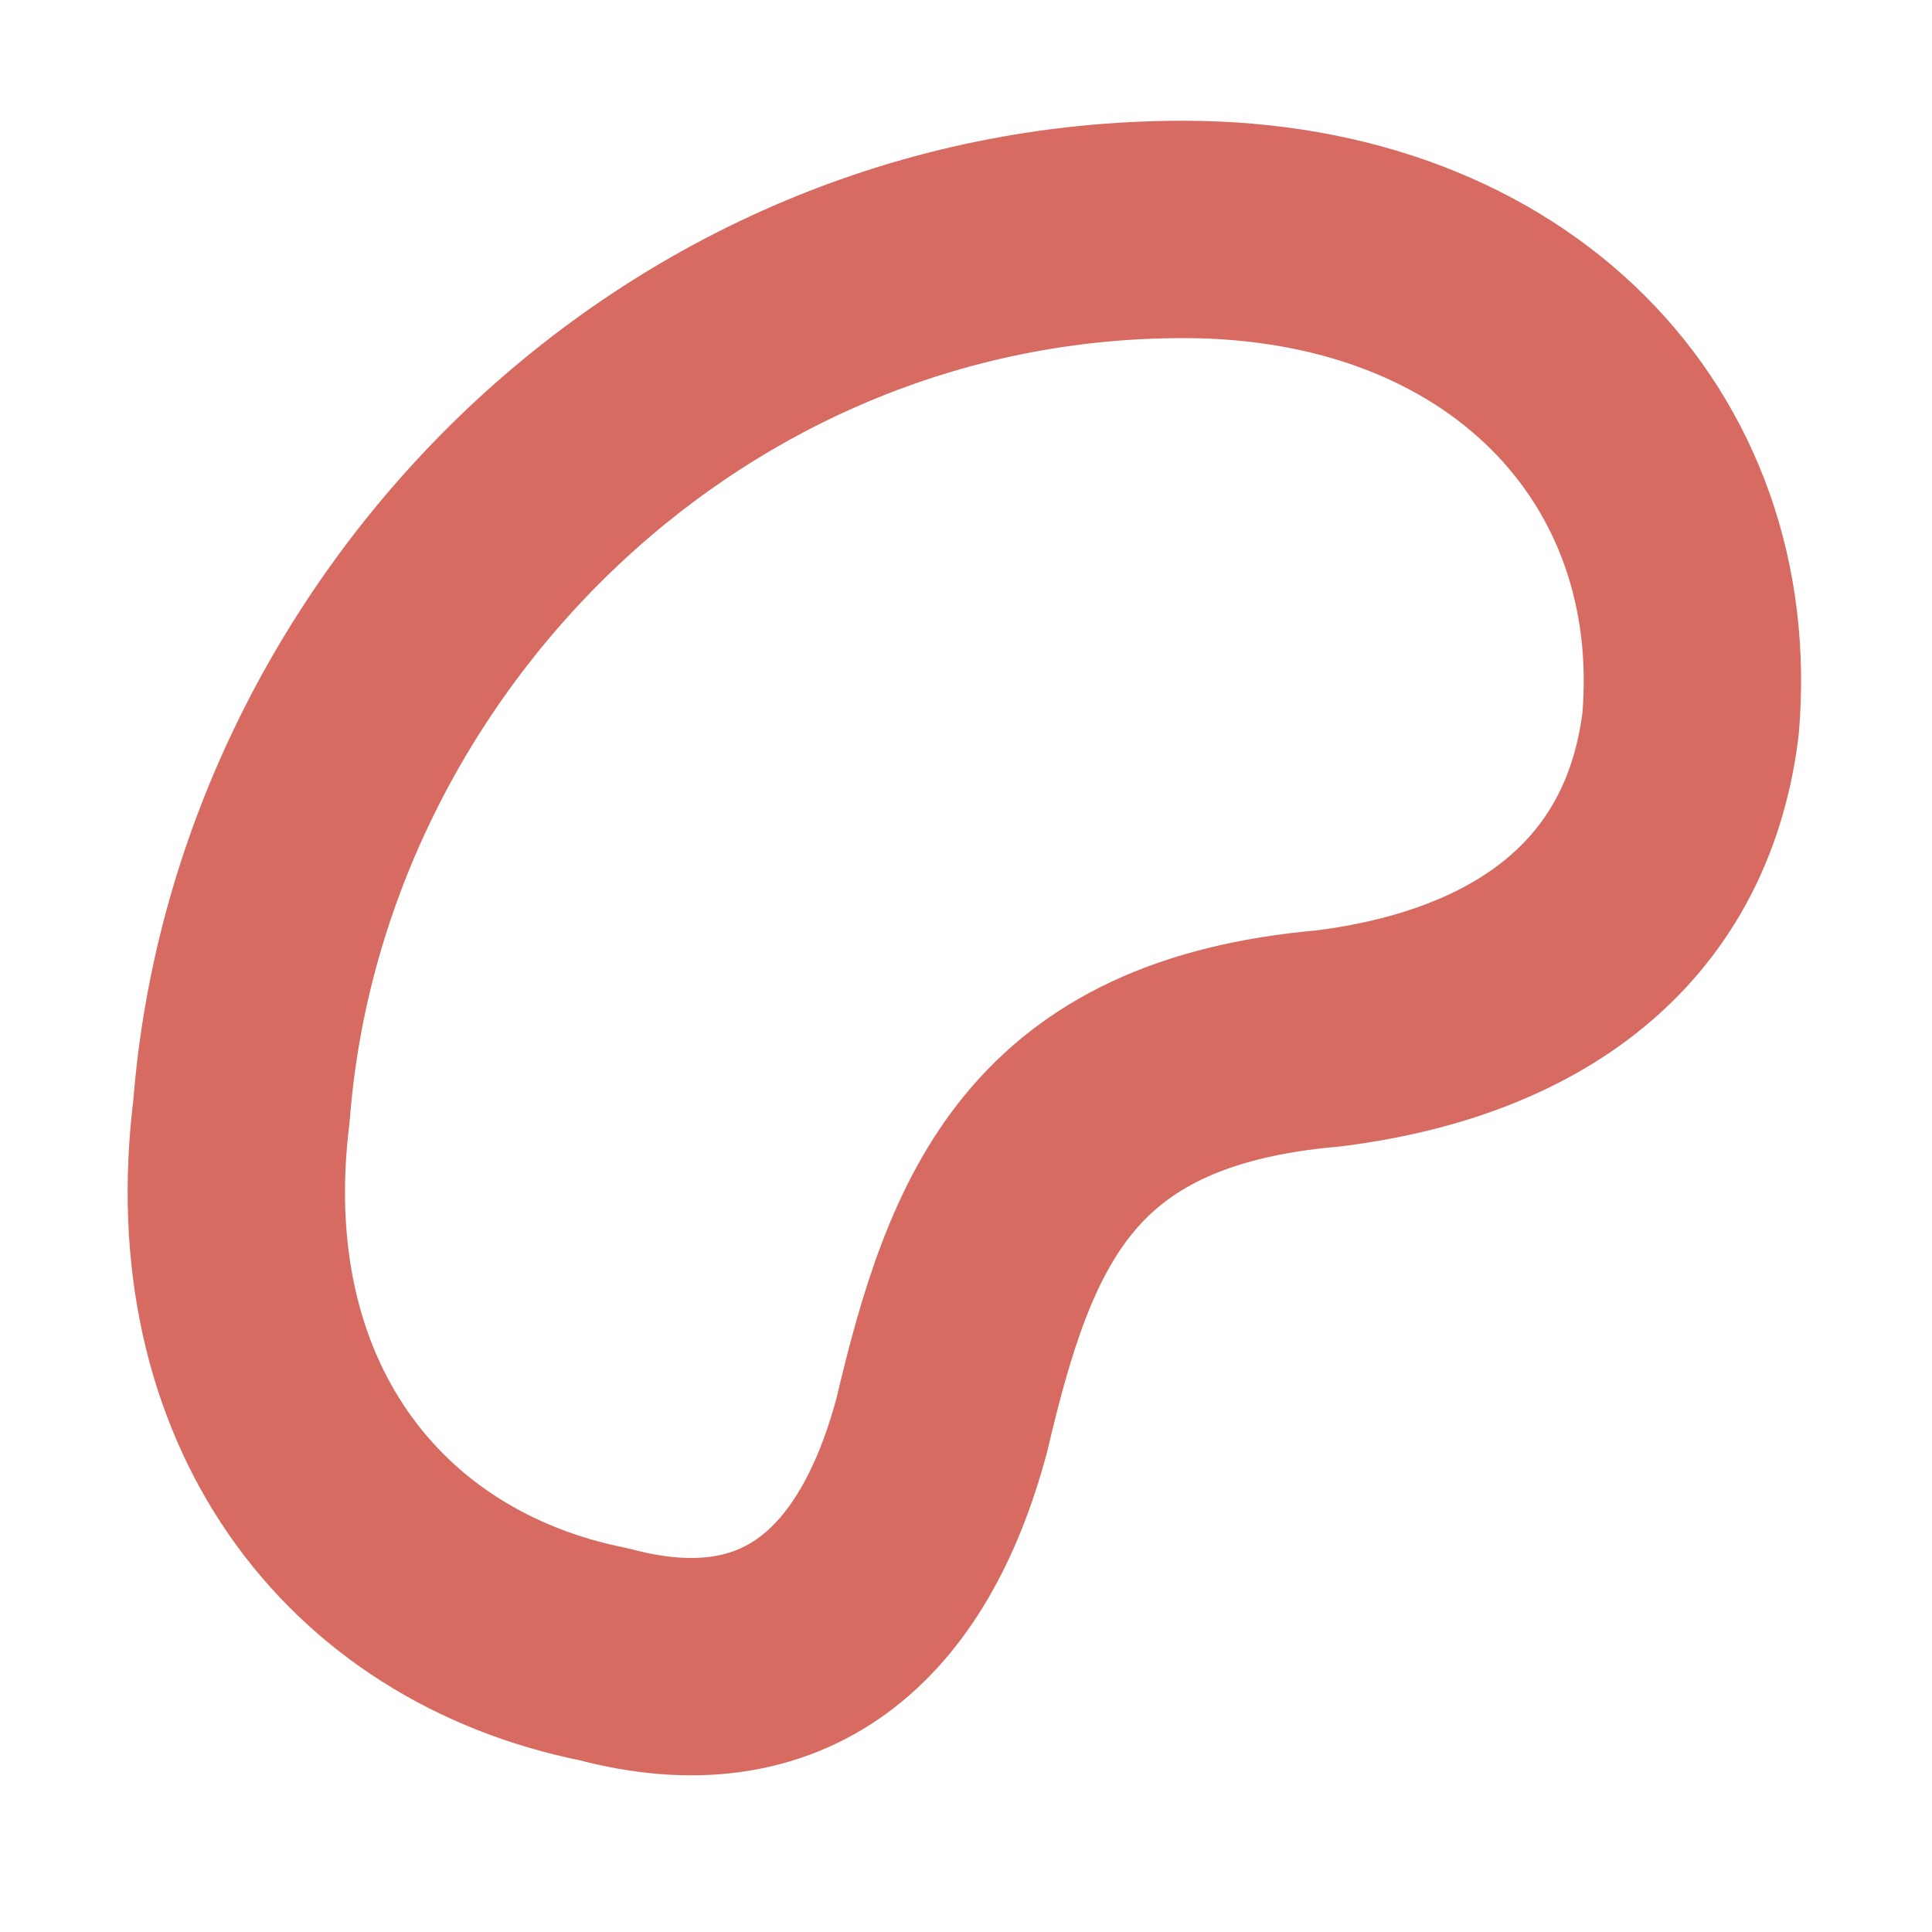
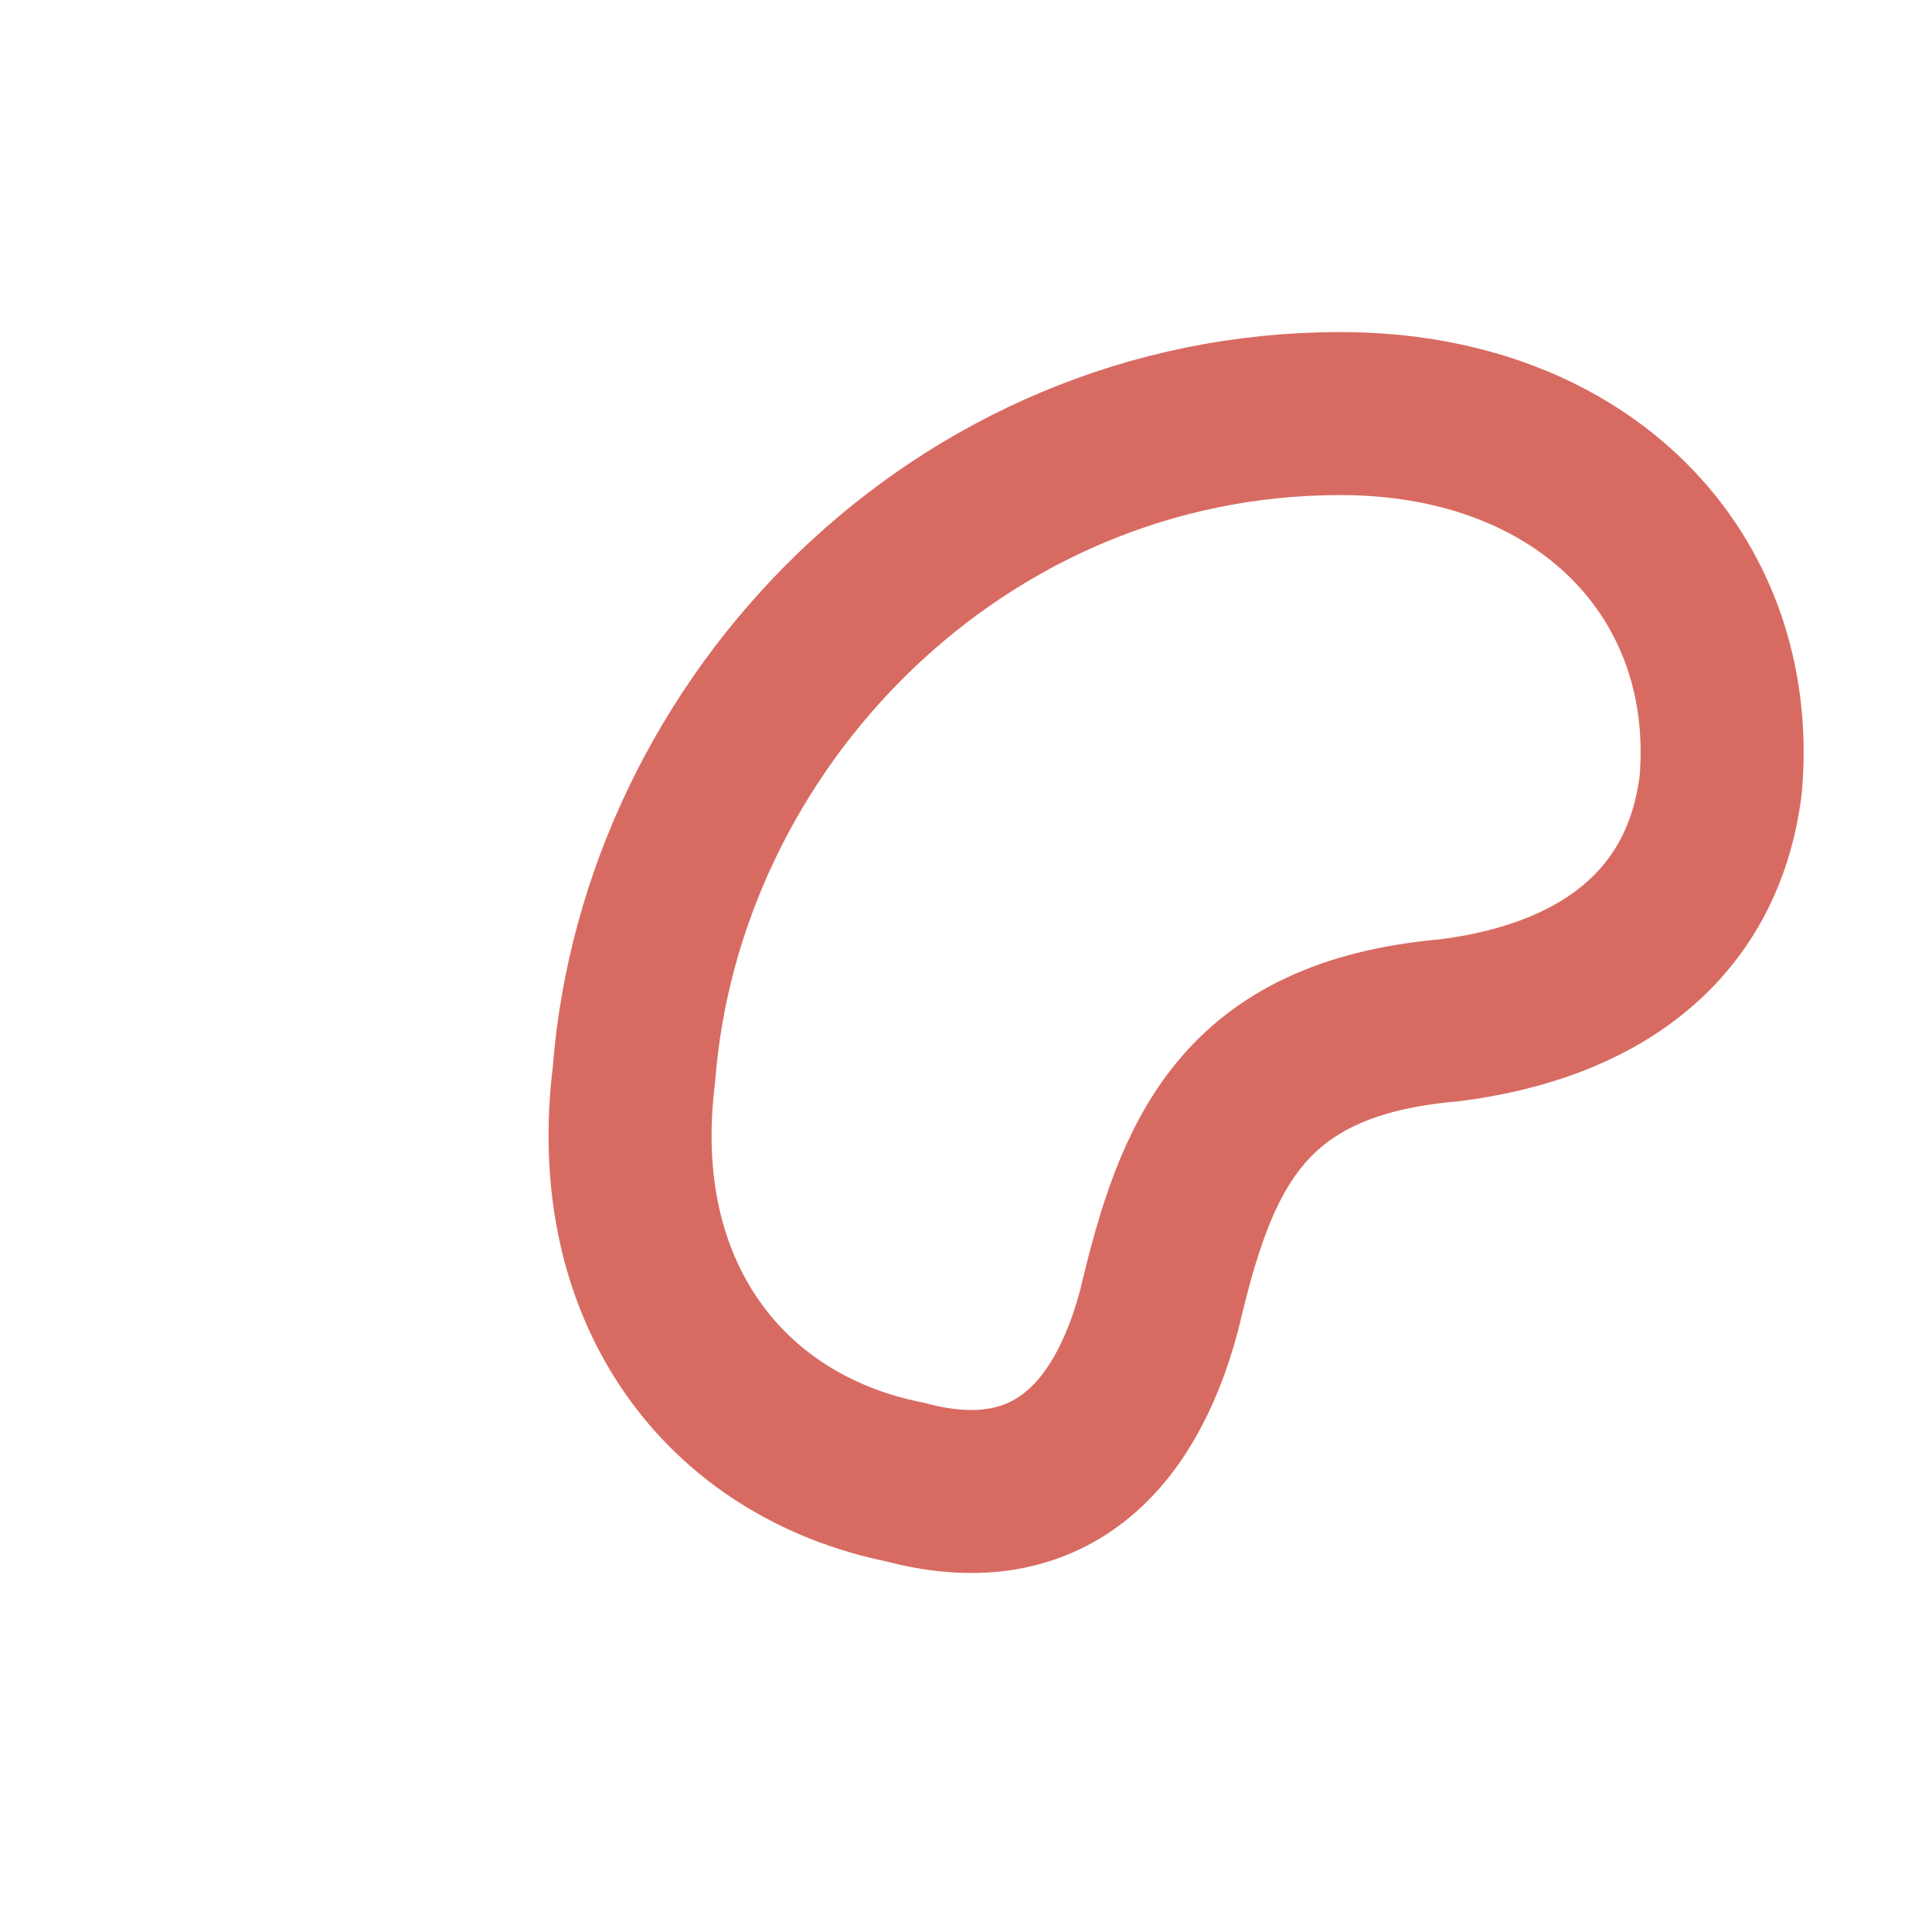
<svg xmlns="http://www.w3.org/2000/svg" width="16" height="16" viewBox="0 0 16 16">
-   <path fill="none" stroke="#d86b61" stroke-width="1.8" stroke-linejoin="round" d="M9.8 1.9c2.7 0 4.4 1.8 4.2 4.1-.2 1.6-1.4 2.4-3 2.6-2.3.2-2.8 1.5-3.2 3.2-.4 1.5-1.3 2.3-2.8 1.9-2-.4-3.3-2.1-3-4.5.3-3.9 3.6-7.3 7.8-7.3Z" />
+   <g transform="translate(3.75 2) scale(0.75)">
+     <path fill="none" stroke="#d86b61" stroke-width="1.8" stroke-linejoin="round" d="M9.8 1.9c2.7 0 4.4 1.8 4.2 4.1-.2 1.6-1.4 2.4-3 2.6-2.3.2-2.8 1.5-3.2 3.2-.4 1.5-1.3 2.3-2.8 1.9-2-.4-3.3-2.1-3-4.5.3-3.9 3.6-7.3 7.8-7.3Z" />
+   </g>
</svg>
